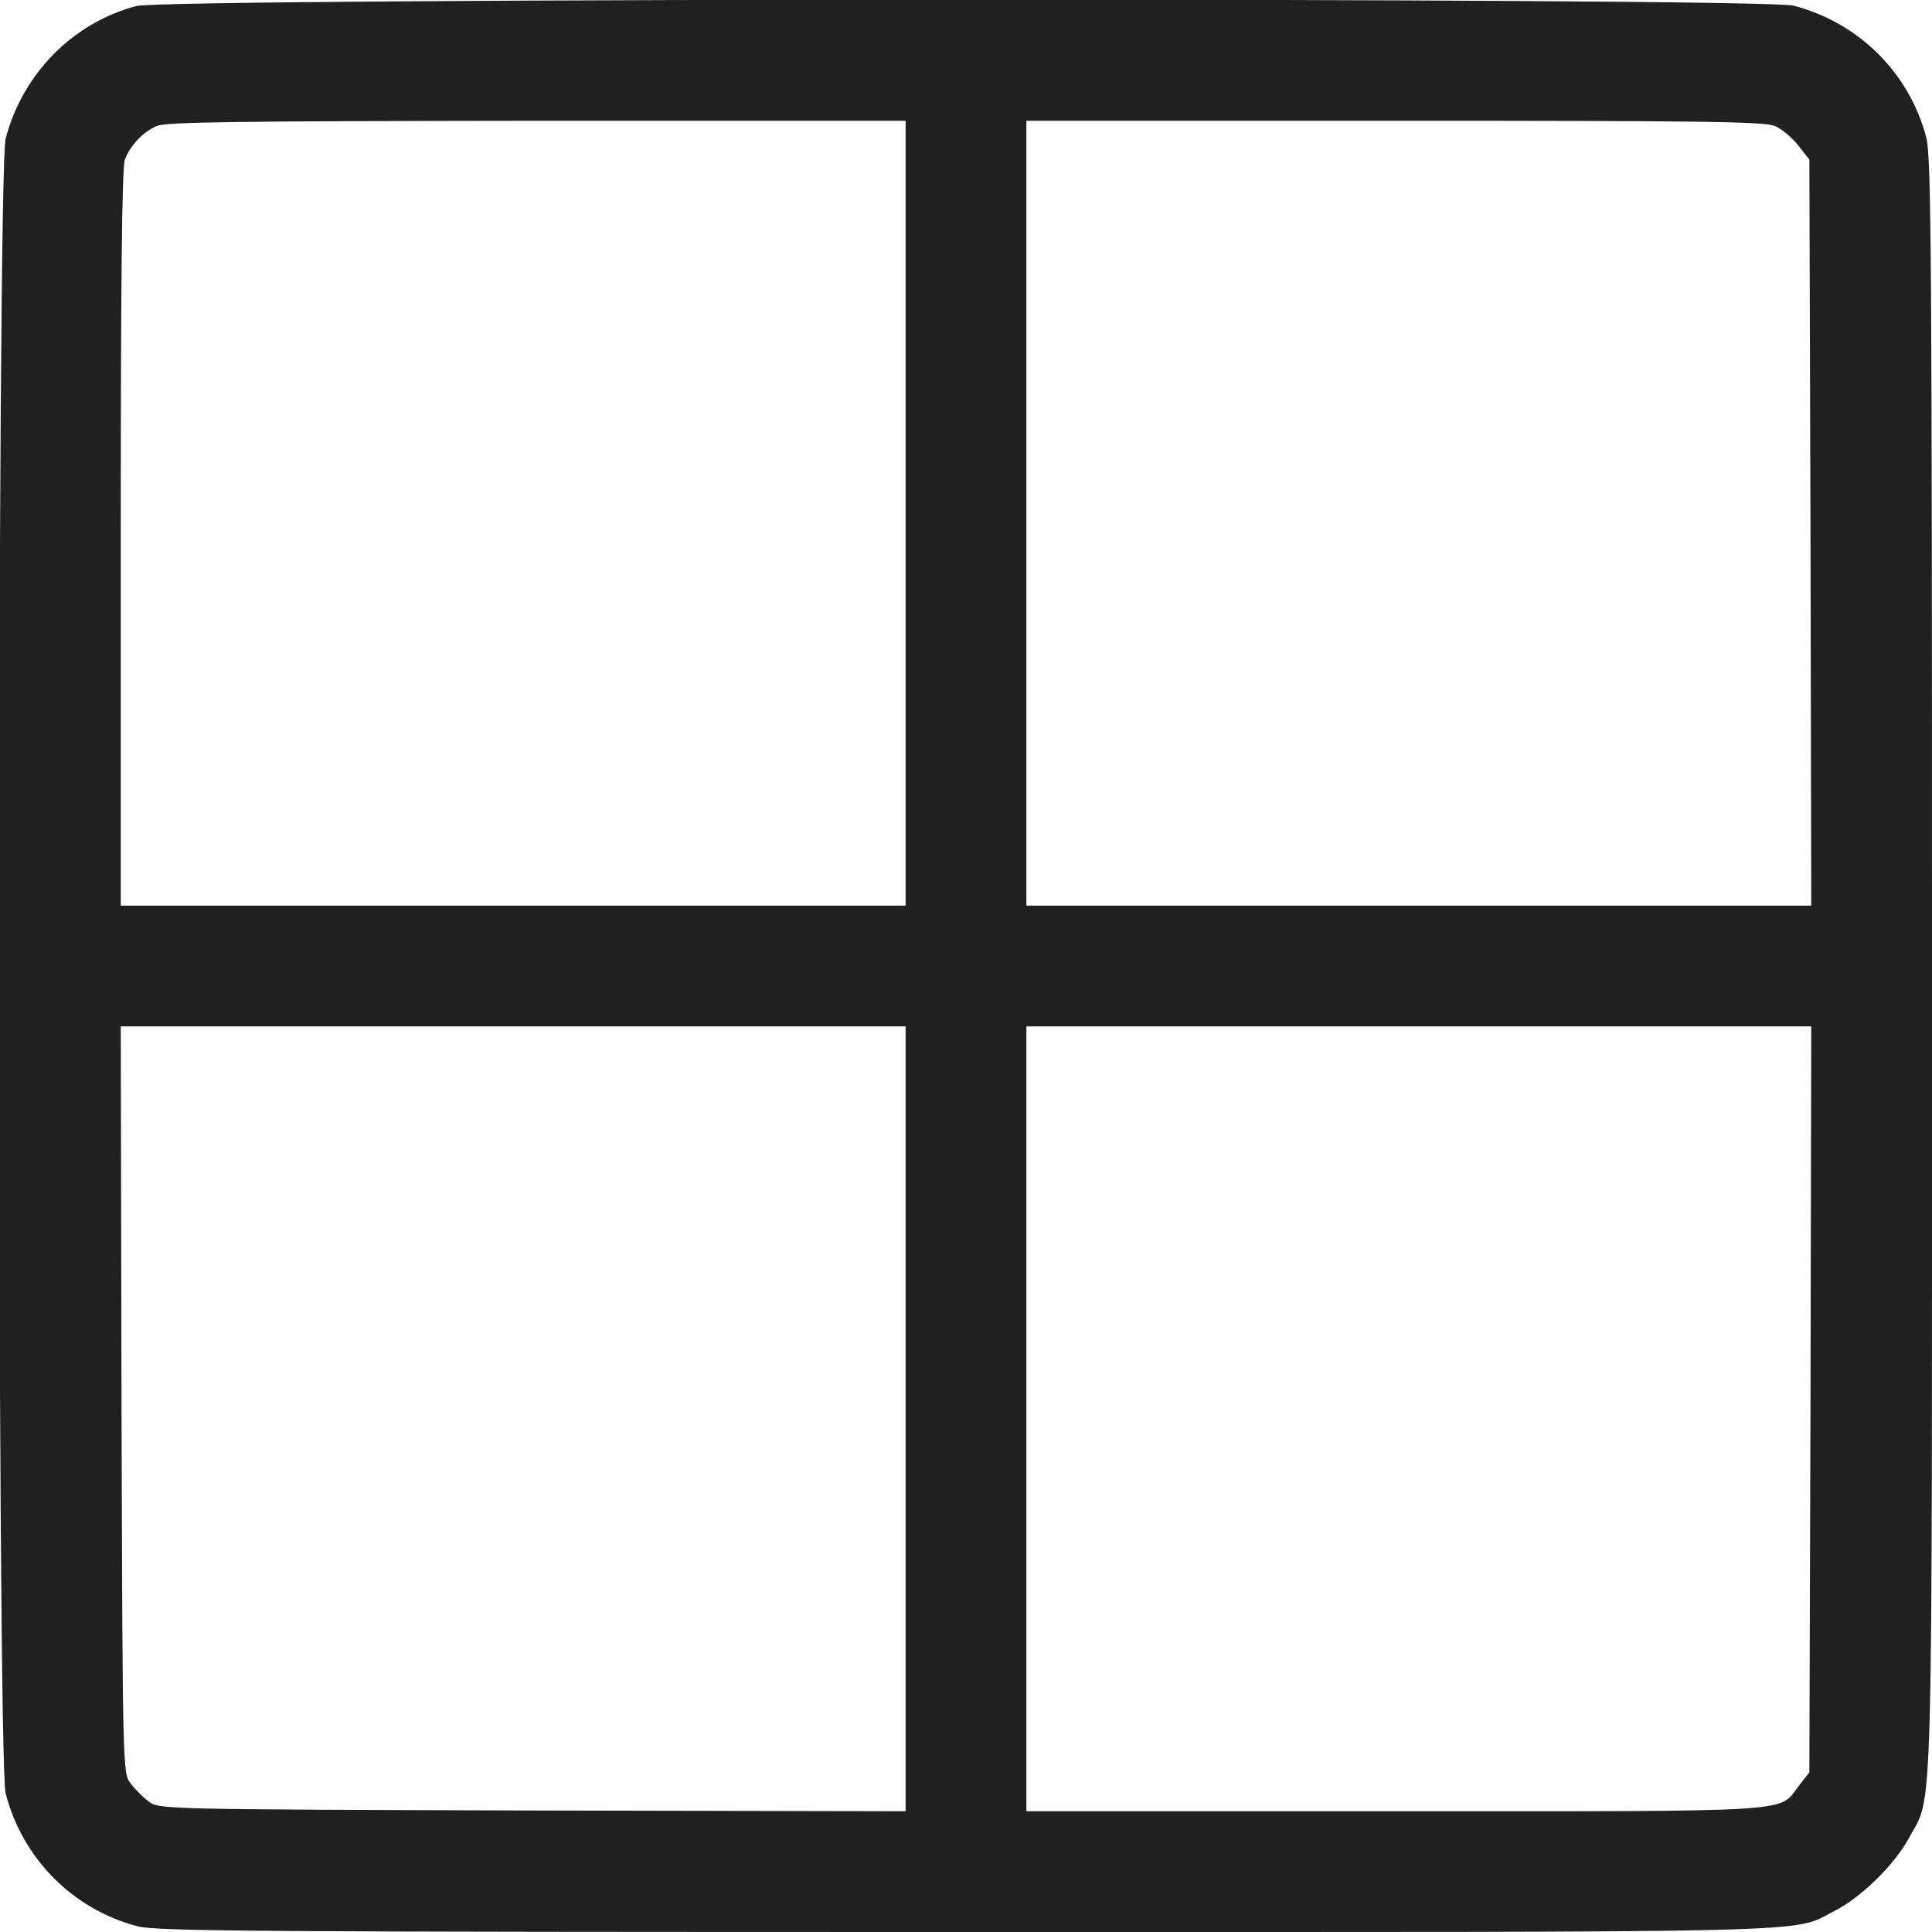
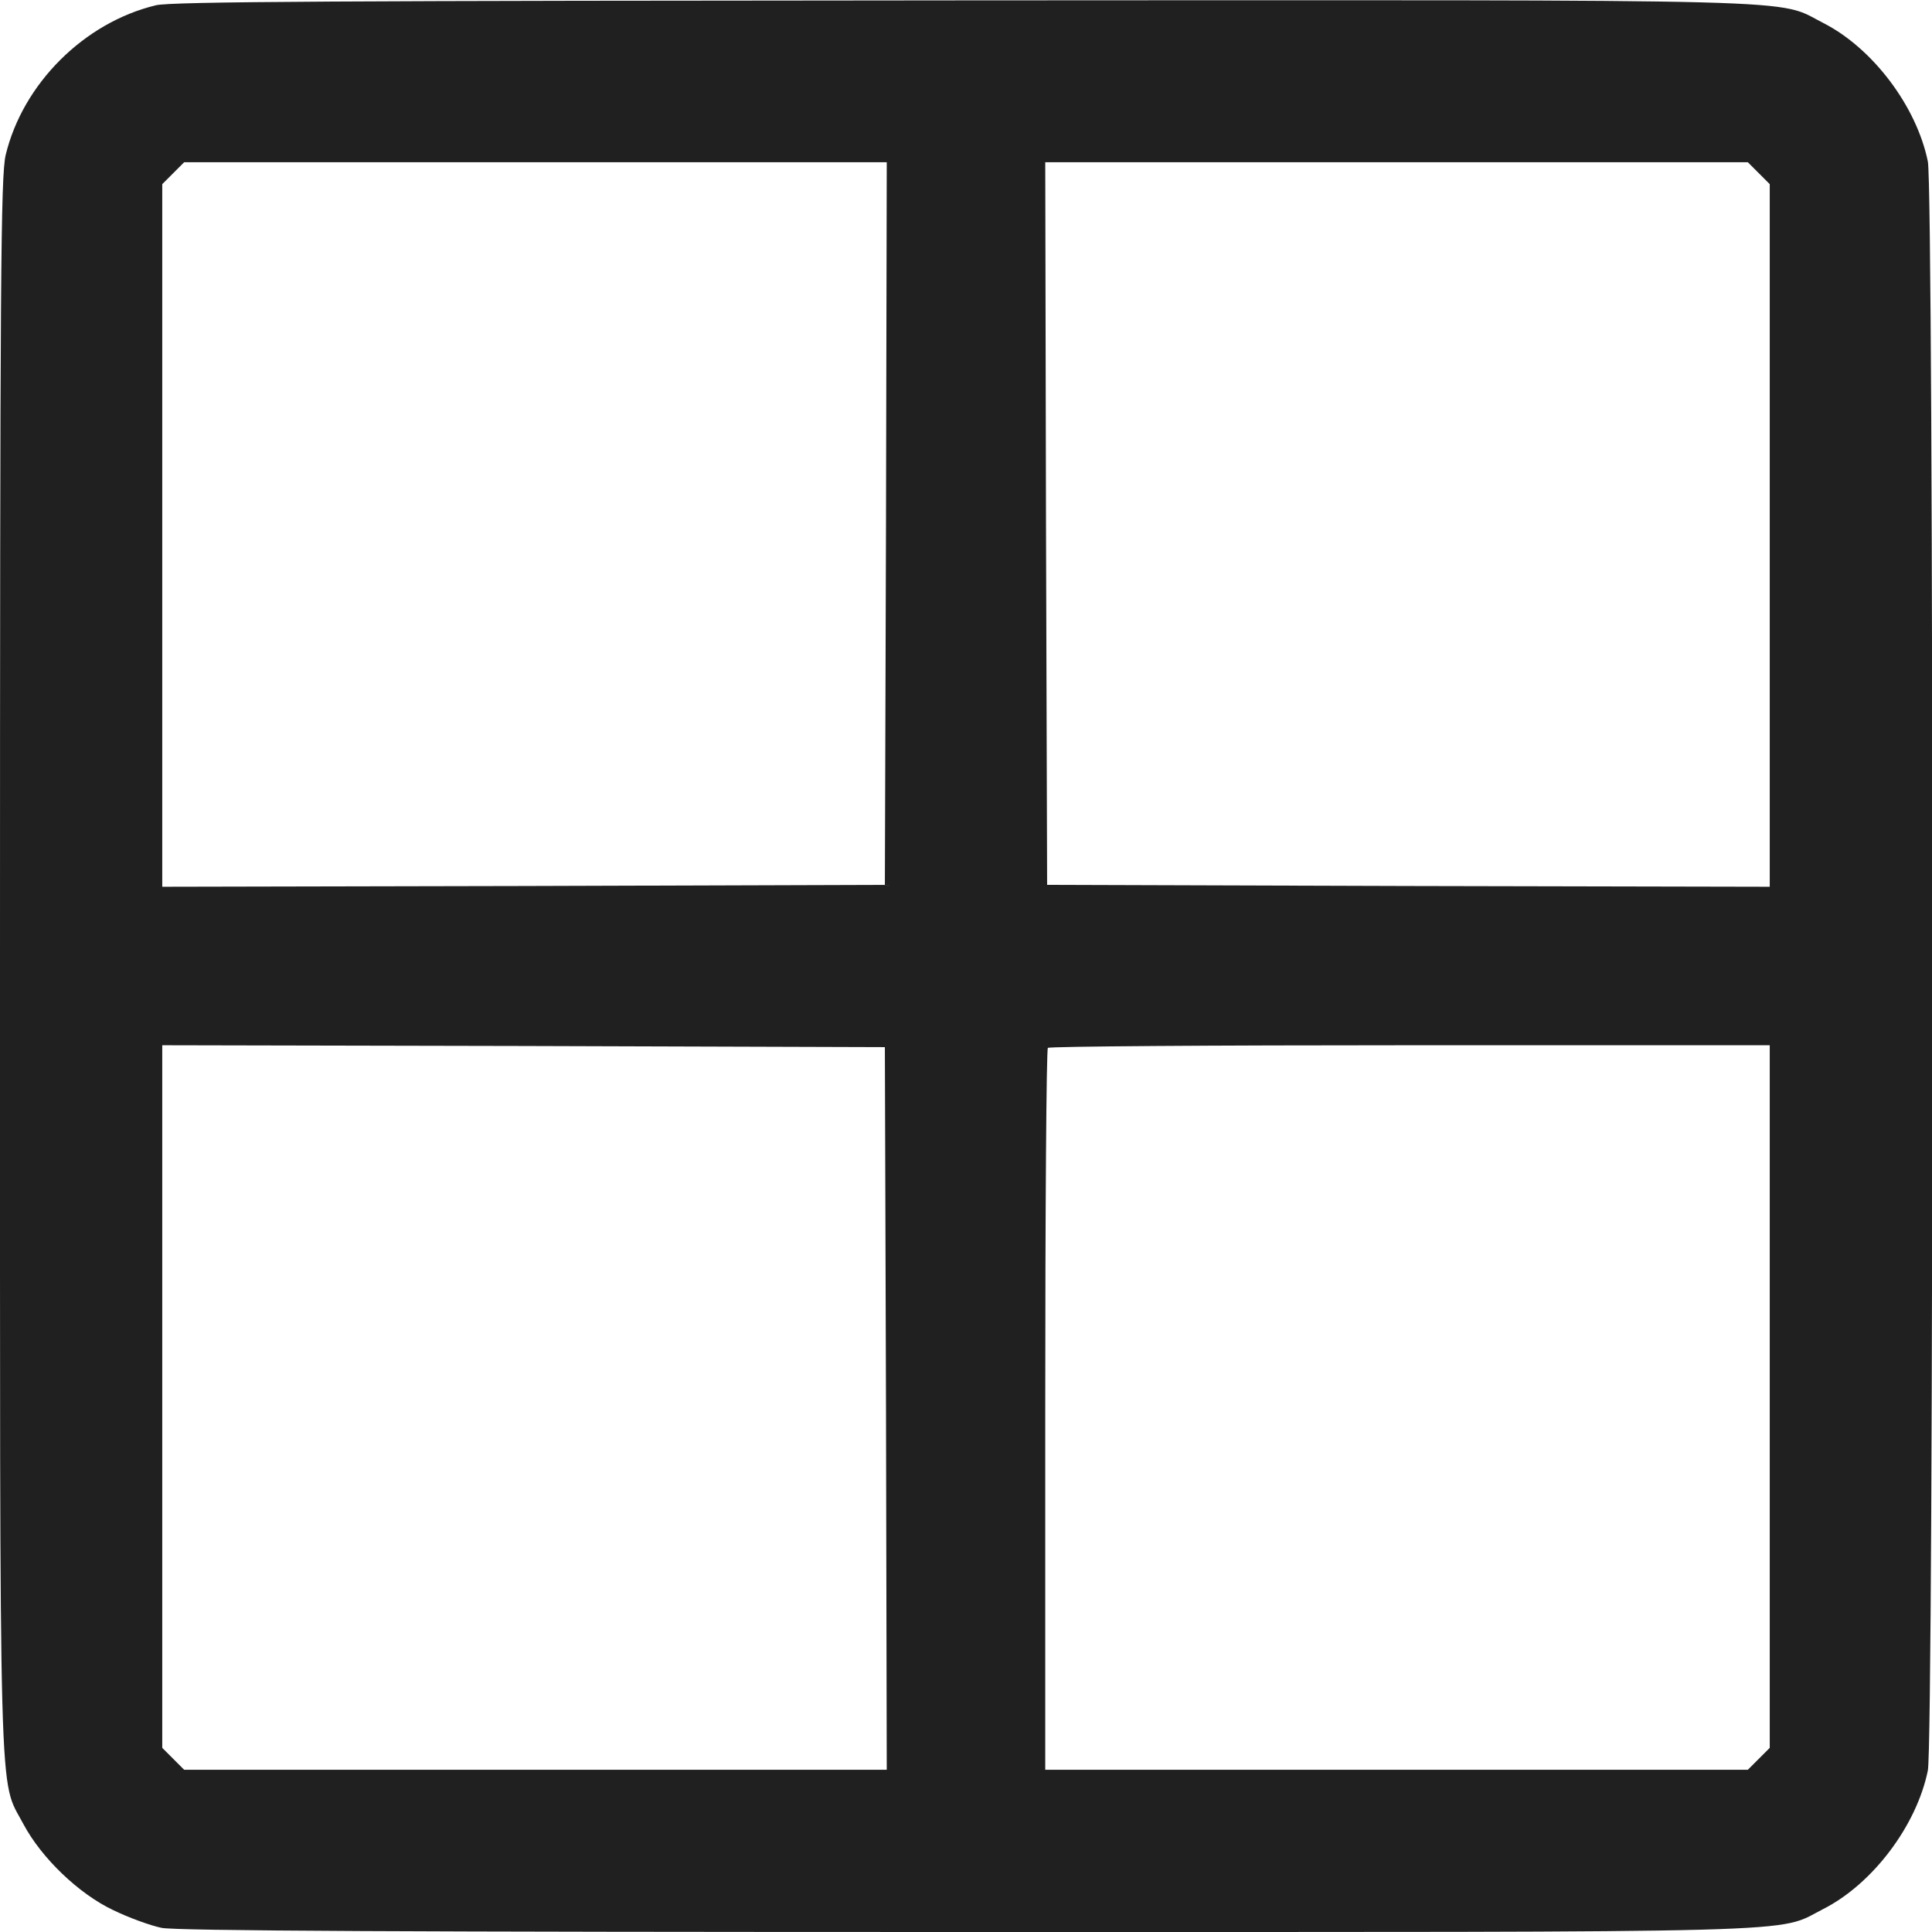
<svg xmlns="http://www.w3.org/2000/svg" version="1.0" width="512pt" height="512pt" viewBox="0 0 512 512" preserveAspectRatio="xMidYMid meet">
  <g transform="translate(0,512) scale(0.1,-0.1)" fill="#202020" stroke="none">
-     <path d="M361 5104 c-169 -45 -301 -180 -346 -351 -23 -87 -23 -4299 0 -4386 45 -173 178 -307 350 -352 52 -13 309 -15 2195 -15 2330 0 2184 -4 2302 56 71 36 159 123 197 193 65 123 61 -41 61 2311 0 1886 -2 2143 -15 2195 -45 172 -179 305 -352 350 -85 22 -4309 21 -4392 -1z m2039 -1344 l0 -1040 -1040 0 -1040 0 0 974 c0 666 3 984 11 1003 14 37 47 73 84 89 24 11 215 13 1008 14 l977 0 0 -1040z m2304 1026 c18 -8 46 -31 62 -52 l29 -37 3 -989 2 -988 -1040 0 -1040 0 0 1040 0 1040 975 0 c812 0 981 -2 1009 -14z m-2304 -3426 l0 -1040 -989 2 c-982 3 -990 3 -1017 24 -15 11 -37 33 -48 48 -21 27 -21 35 -24 1017 l-2 989 1040 0 1040 0 0 -1040z m2398 52 l-3 -989 -29 -37 c-53 -70 8 -66 -1071 -66 l-975 0 0 1040 0 1040 1040 0 1040 0 -2 -988z" />
+     <path d="M413 5106 c-191 -46 -353 -209 -398 -397 -13 -56 -15 -324 -15 -2149 0 -2298 -4 -2148 62 -2274 48 -90 147 -185 238 -228 41 -20 99 -41 128 -47 37 -8 663 -11 2135 -11 2288 0 2141 -4 2269 61 130 66 247 220 277 367 16 75 16 4189 0 4264 -30 147 -147 301 -277 367 -128 65 21 61 -2277 60 -1651 -1 -2101 -3 -2142 -13z m1935 -1373 l-3 -958 -957 -3 -958 -2 0 931 0 931 29 29 29 29 931 0 931 0 -2 -957z m2313 928 l29 -29 0 -931 0 -931 -957 2 -958 3 -3 958 -2 957 931 0 931 0 29 -29z m-2313 -3273 l2 -958 -931 0 -931 0 -29 29 -29 29 0 931 0 931 958 -2 957 -3 3 -957z m2342 31 l0 -931 -29 -29 -29 -29 -931 0 -931 0 0 953 c0 525 3 957 7 960 3 4 435 7 960 7 l953 0 0 -931z" />
  </g>
</svg>
